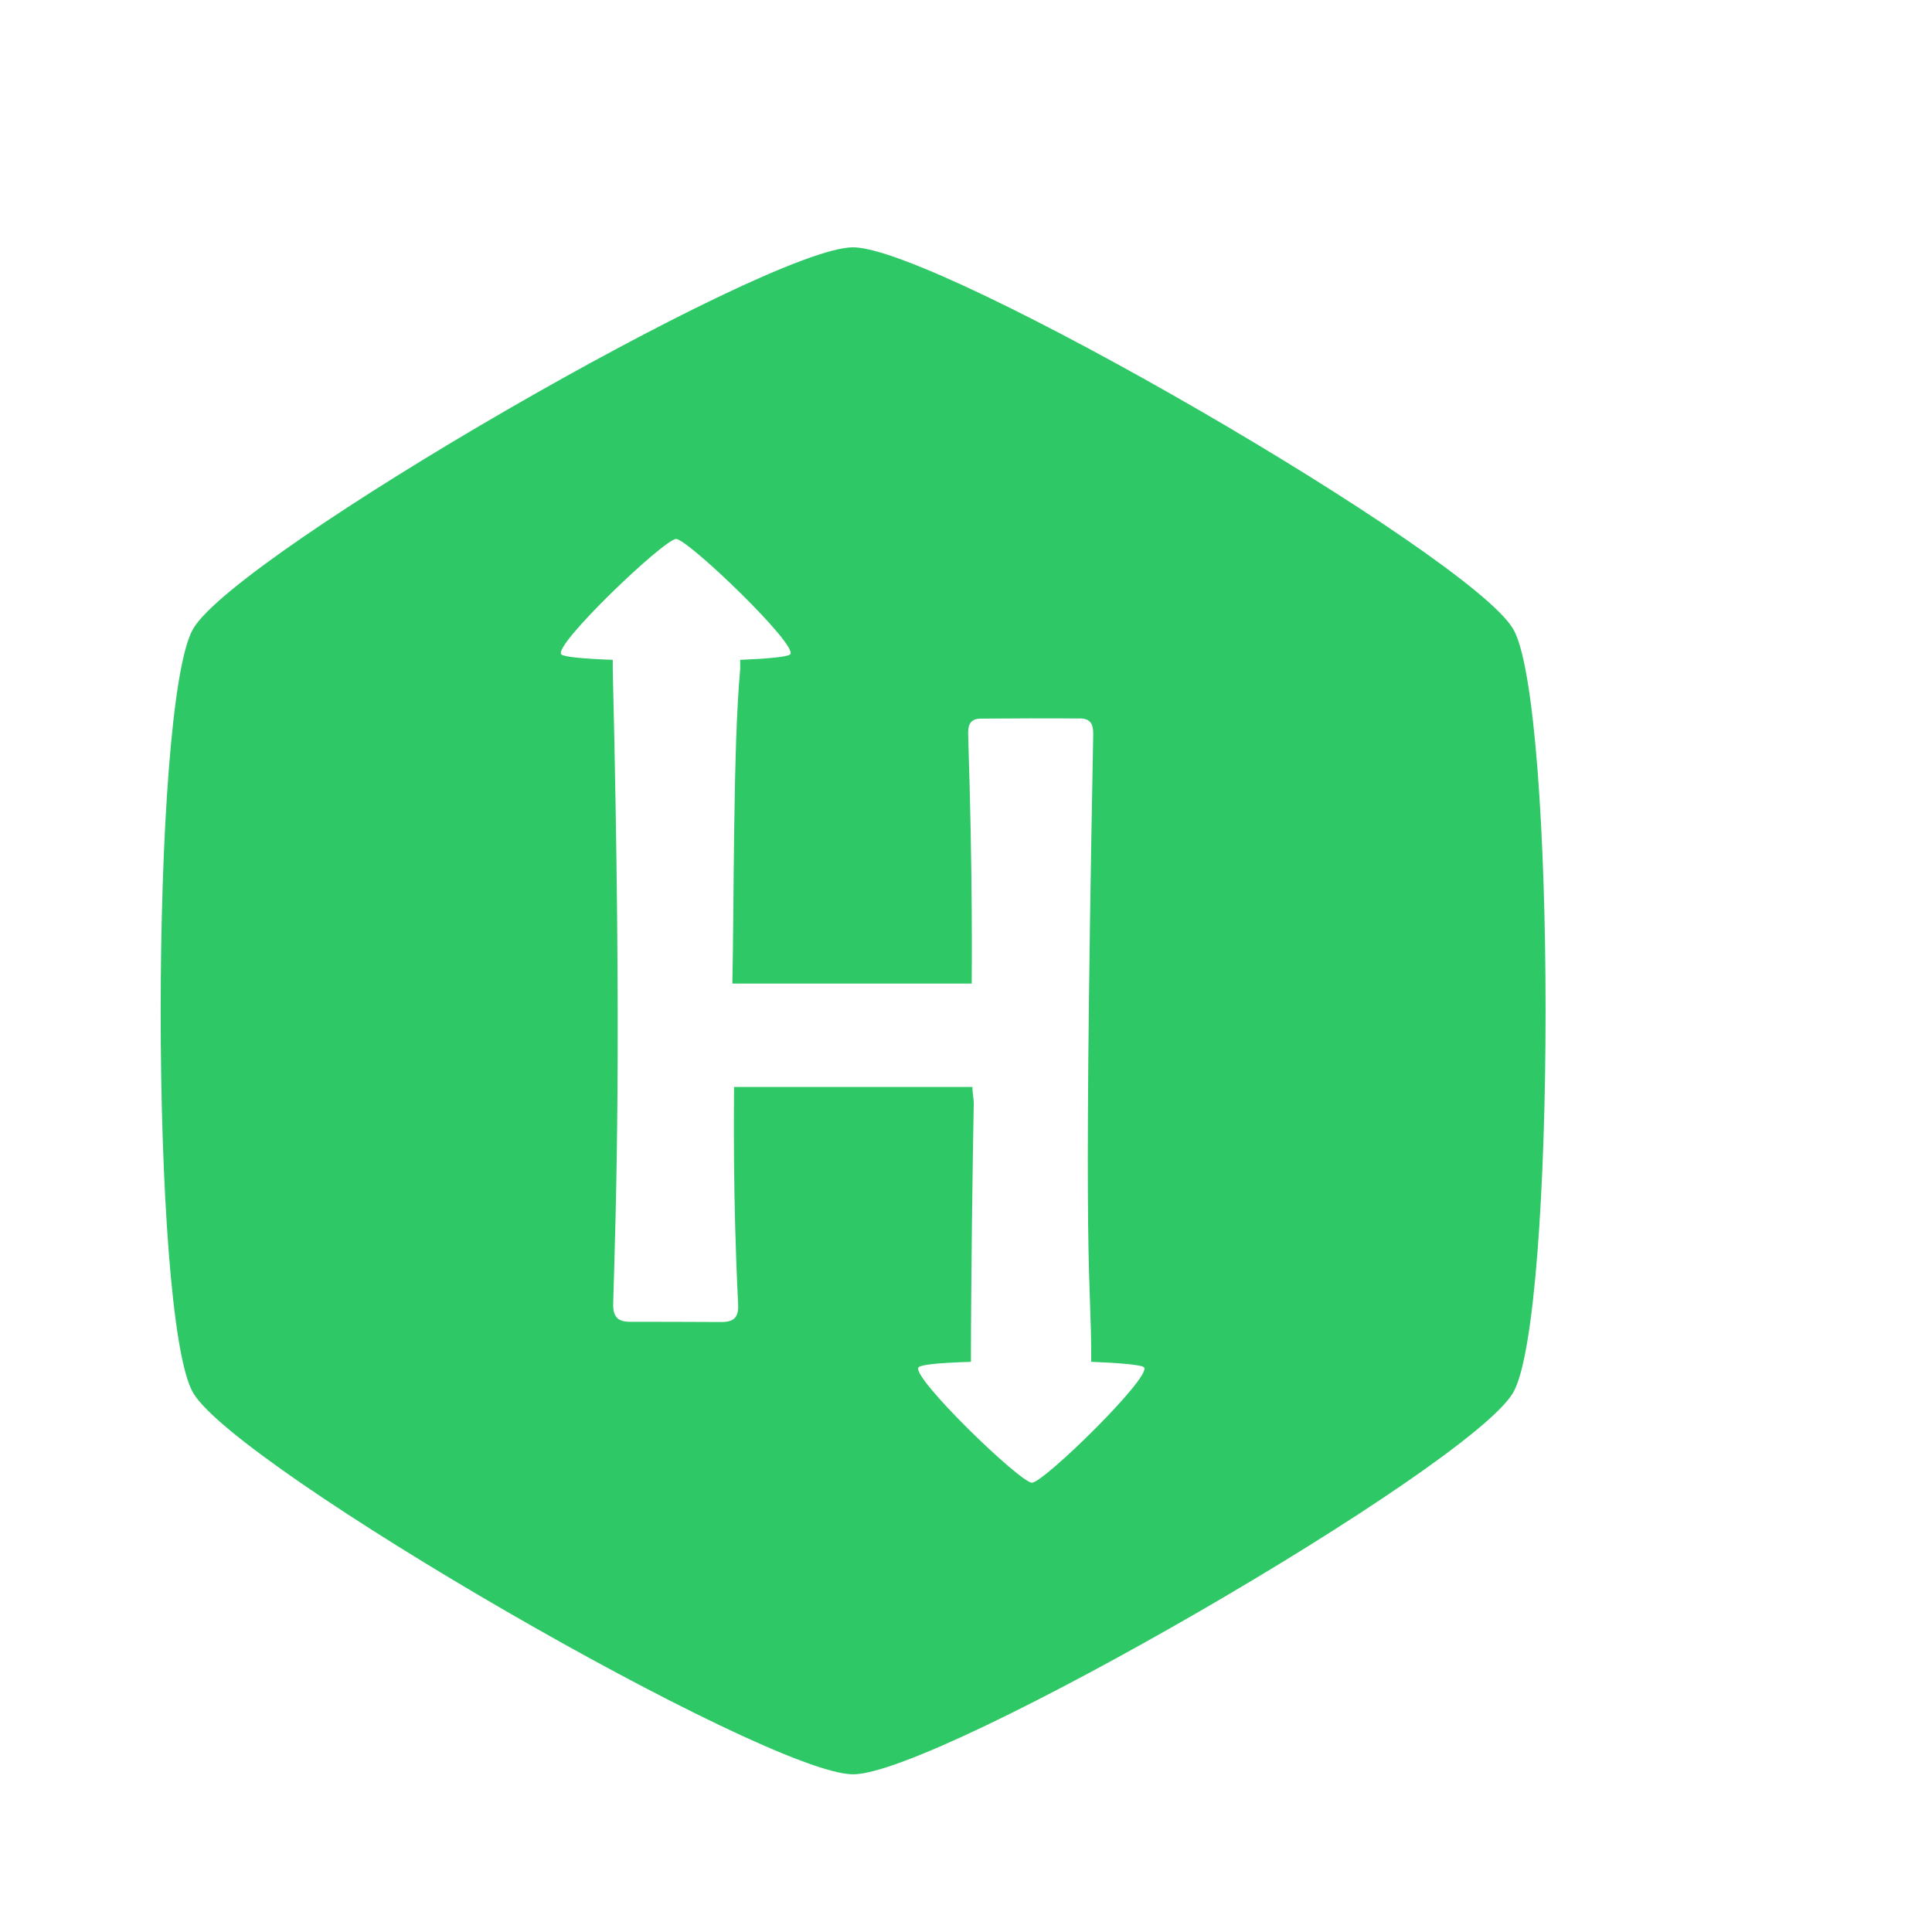
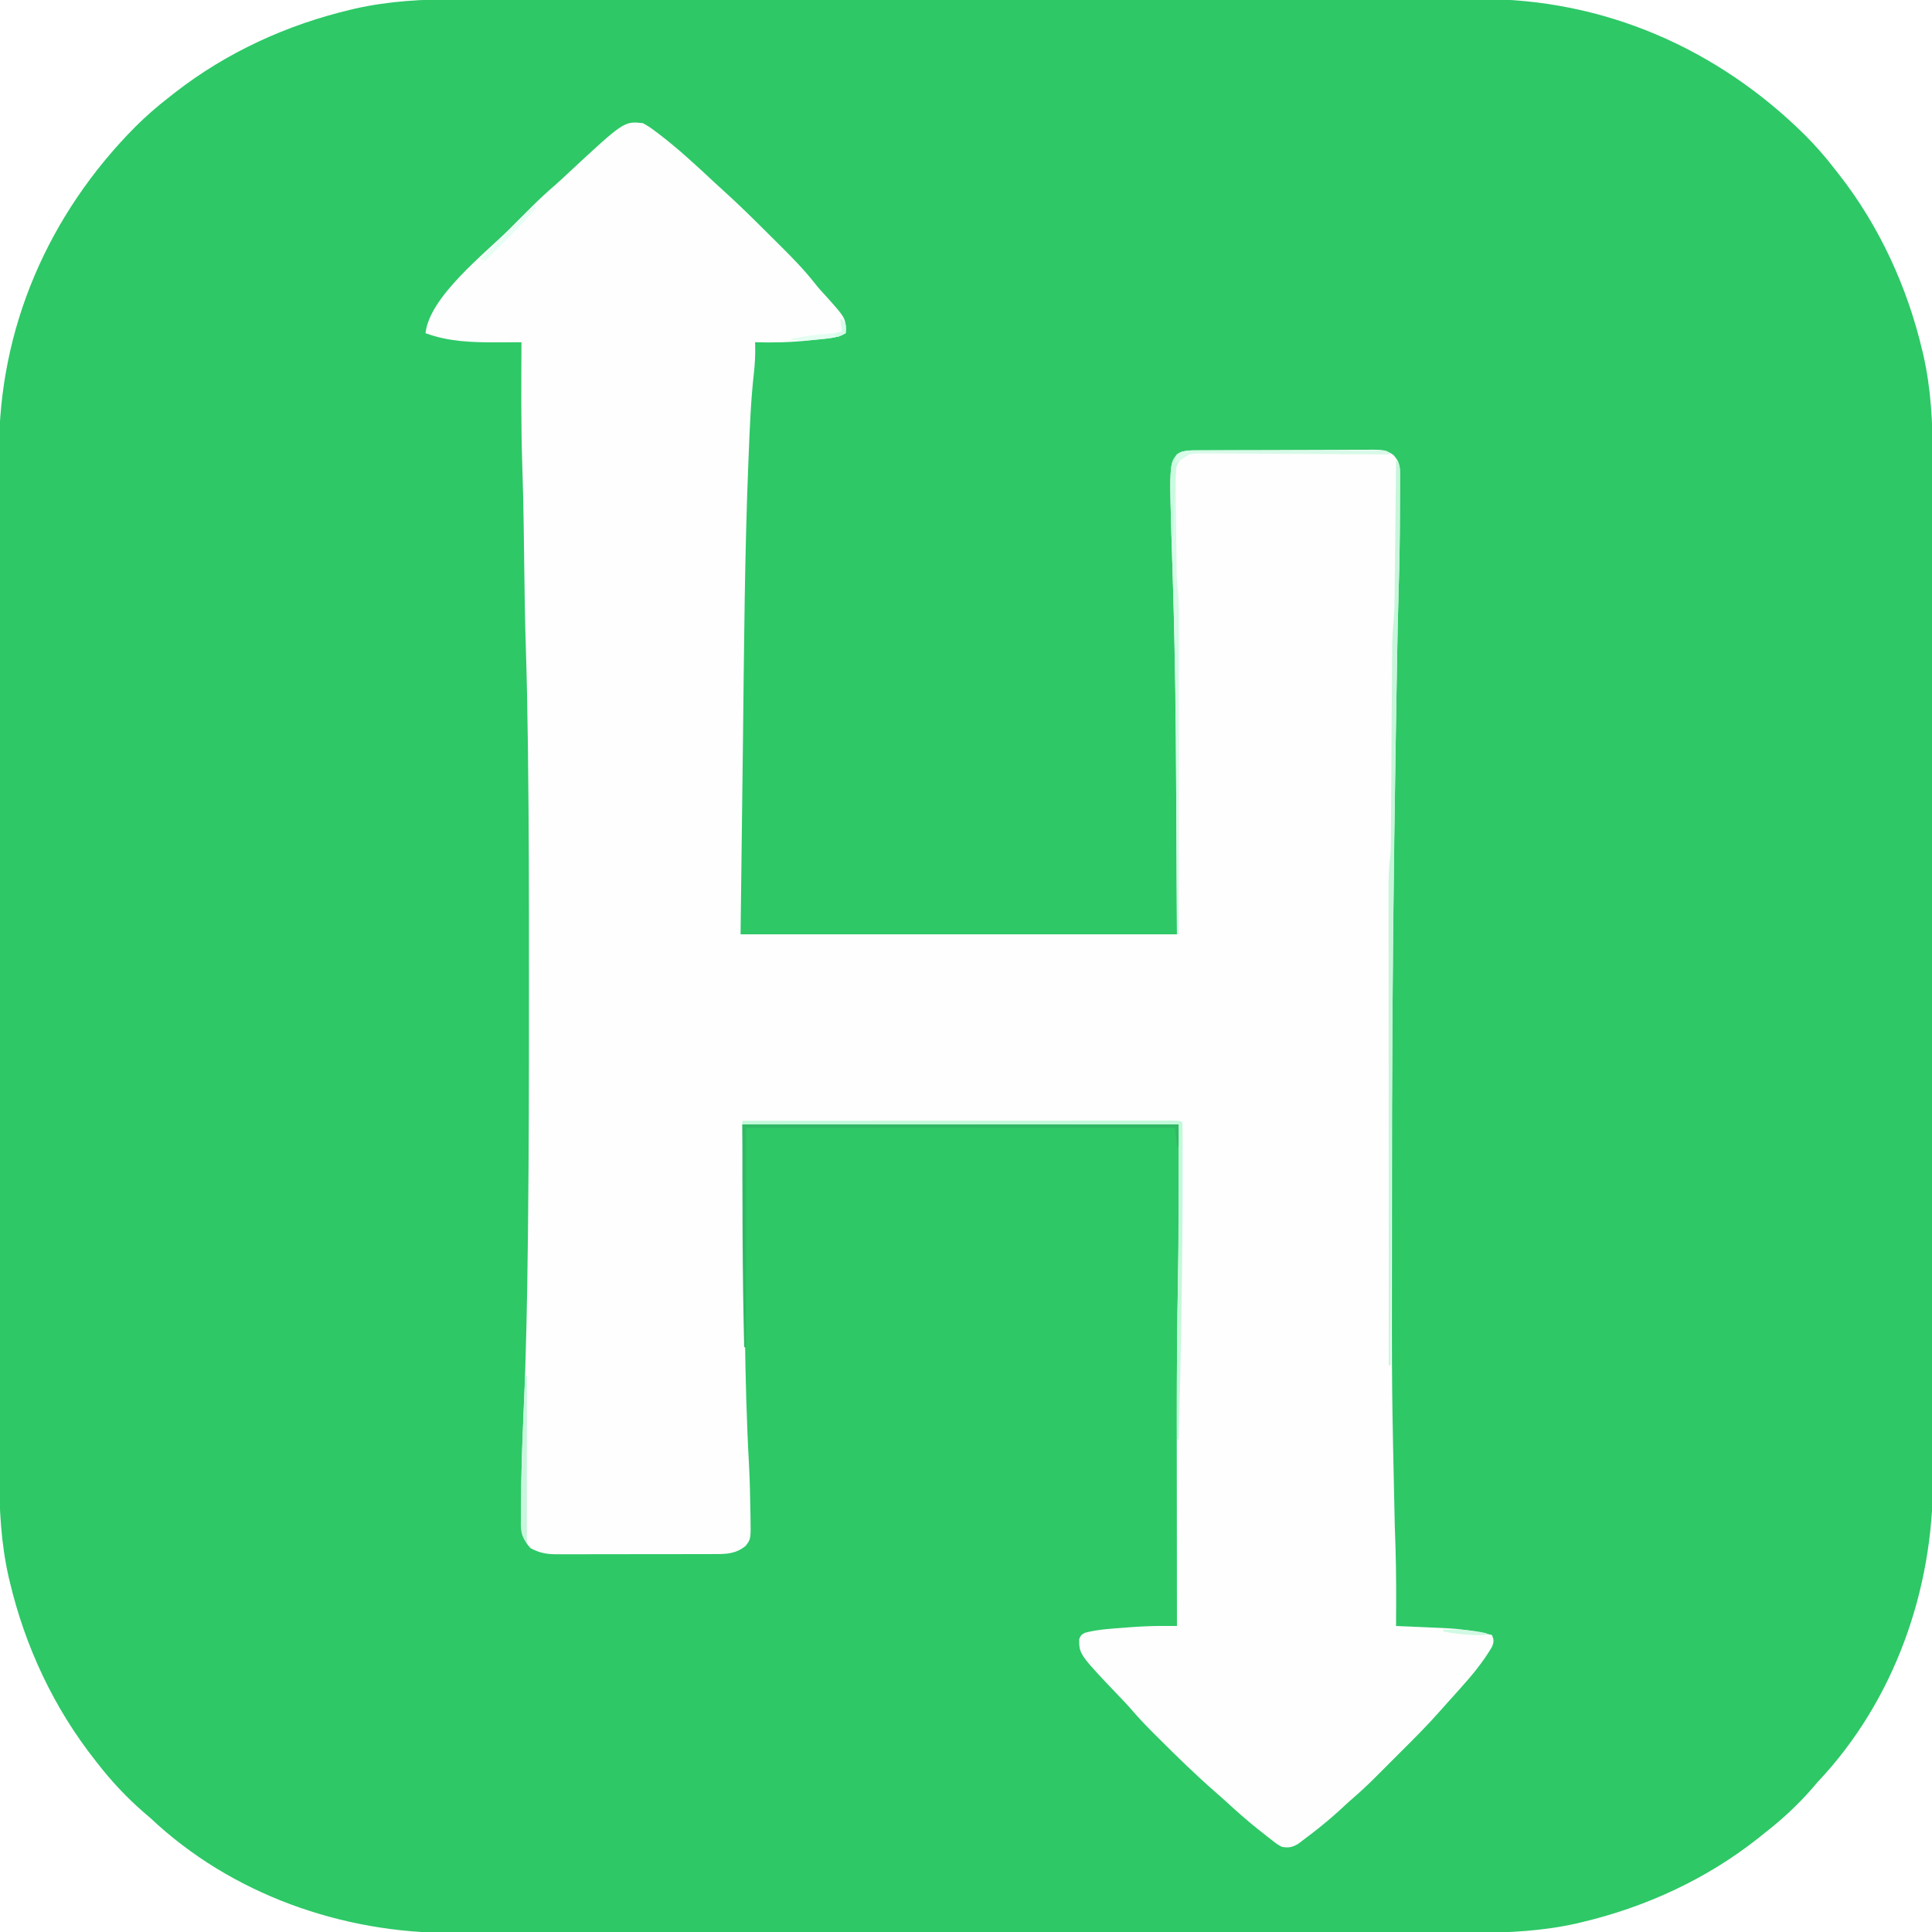
- <svg xmlns="http://www.w3.org/2000/svg" height="2500" width="2500" viewBox="-1 -1 582 486.999">
-   <path d="M-1-1h582v402H-1z" fill="none" />
-   <path d="M454.843 141.001c-13.019-22.417-172.832-115-198.859-115-26.019 0-185.895 92.351-198.84 115-12.947 22.649-13.019 207.358 0 230.009 13.018 22.639 172.839 114.989 198.84 114.989 26 0 185.841-92.466 198.851-114.999 13.007-22.533 13.016-207.583.008-229.999zM309.862 398.15c-3.559 0-36.756-32.137-34.141-34.762.781-.78 5.625-1.328 15.768-1.644 0-23.564.53-61.622.844-77.553.038-1.814-.395-3.081-.395-5.256h-71.812c0 6.379-.412 32.523 1.232 65.479.205 4.078-1.42 5.353-5.158 5.335-9.102-.025-18.211-.099-27.321-.071-3.683.009-5.274-1.374-5.157-5.488.826-30.043 2.66-75.488-.134-191.07v-2.849c-8.688-.314-14.717-.862-15.508-1.652-2.624-2.624 31.032-34.76 34.581-34.76 3.558 0 36.989 32.145 34.383 34.76-.782.781-7.098 1.338-15.067 1.652v2.84c-2.174 23.135-1.823 71.506-2.362 94.686h72.107c0-4.089.351-31.212-1.077-75.145-.091-3.047.853-4.646 3.781-4.672 9.945-.072 19.9-.117 29.855-.055 3.108.019 4.105 1.546 4.043 4.834-3.28 171.861-.594 159.867-.594 188.975 7.97.315 15.112.864 15.895 1.655 2.588 2.615-30.205 34.761-33.763 34.761z" fill="#2ec866" />
+ <svg xmlns="http://www.w3.org/2000/svg" version="1.1" width="1067" height="1067">
+   <path d="M0 0 C2.528 -0.004 5.056 -0.01 7.585 -0.016 C13.041 -0.028 18.498 -0.03 23.955 -0.024 C32.069 -0.015 40.184 -0.023 48.299 -0.034 C62.801 -0.054 77.303 -0.056 91.805 -0.051 C104.499 -0.046 117.193 -0.047 129.888 -0.053 C131.595 -0.053 133.303 -0.054 135.011 -0.055 C137.584 -0.056 140.158 -0.057 142.732 -0.058 C166.637 -0.069 190.543 -0.074 214.448 -0.066 C215.798 -0.066 215.798 -0.066 217.175 -0.065 C224.48 -0.063 231.785 -0.06 239.09 -0.057 C267.571 -0.047 296.053 -0.056 324.534 -0.079 C356.59 -0.105 388.646 -0.118 420.701 -0.111 C424.125 -0.11 427.548 -0.109 430.972 -0.109 C431.814 -0.108 432.657 -0.108 433.526 -0.108 C446.203 -0.106 458.88 -0.114 471.557 -0.127 C485.988 -0.142 500.42 -0.143 514.851 -0.125 C522.908 -0.115 530.966 -0.117 539.023 -0.134 C545.068 -0.146 551.113 -0.136 557.158 -0.119 C559.581 -0.116 562.005 -0.118 564.429 -0.129 C632.85 -0.405 695.751 27.066 744.139 75.013 C749.92 80.84 755.268 86.867 760.264 93.388 C761.194 94.565 762.123 95.742 763.053 96.919 C785.326 125.48 800.669 159.023 808.952 194.2 C809.237 195.387 809.237 195.387 809.529 196.598 C813.732 215.346 814.704 233.975 814.652 253.123 C814.656 255.652 814.662 258.18 814.668 260.708 C814.68 266.165 814.682 271.621 814.676 277.078 C814.667 285.193 814.675 293.308 814.686 301.423 C814.706 315.925 814.708 330.426 814.703 344.928 C814.698 357.622 814.699 370.317 814.705 383.011 C814.705 384.719 814.706 386.426 814.707 388.134 C814.708 390.708 814.709 393.281 814.71 395.855 C814.721 419.761 814.726 443.666 814.718 467.571 C814.717 468.921 814.717 468.921 814.717 470.298 C814.715 477.603 814.712 484.908 814.709 492.213 C814.699 520.695 814.708 549.176 814.731 577.657 C814.757 609.713 814.77 641.769 814.763 673.825 C814.762 677.248 814.761 680.672 814.761 684.095 C814.76 684.938 814.76 685.781 814.76 686.649 C814.758 699.326 814.766 712.003 814.779 724.68 C814.794 739.112 814.795 753.543 814.777 767.975 C814.767 776.032 814.769 784.089 814.786 792.146 C814.798 798.191 814.788 804.236 814.771 810.281 C814.767 812.705 814.77 815.129 814.781 817.552 C815.026 878.452 793.41 939.772 751.264 984.388 C750.134 985.696 749.009 987.008 747.889 988.325 C740.091 997.238 731.587 1005.1 722.264 1012.388 C721.008 1013.397 719.751 1014.406 718.495 1015.415 C689.823 1038.171 656.004 1053.704 620.452 1062.075 C619.66 1062.266 618.869 1062.456 618.054 1062.652 C599.306 1066.856 580.677 1067.828 561.528 1067.775 C559 1067.78 556.472 1067.785 553.944 1067.792 C548.487 1067.803 543.031 1067.805 537.574 1067.799 C529.459 1067.79 521.344 1067.798 513.229 1067.809 C498.727 1067.829 484.226 1067.831 469.724 1067.826 C457.029 1067.822 444.335 1067.822 431.641 1067.828 C429.933 1067.829 428.226 1067.83 426.518 1067.83 C423.944 1067.831 421.371 1067.833 418.797 1067.834 C394.891 1067.844 370.986 1067.849 347.08 1067.841 C345.731 1067.841 345.731 1067.841 344.354 1067.84 C337.049 1067.838 329.744 1067.835 322.439 1067.833 C293.957 1067.823 265.476 1067.831 236.994 1067.854 C204.939 1067.88 172.883 1067.893 140.827 1067.886 C137.404 1067.885 133.98 1067.885 130.557 1067.884 C129.714 1067.884 128.871 1067.884 128.003 1067.883 C115.326 1067.881 102.649 1067.889 89.972 1067.902 C75.54 1067.917 61.109 1067.918 46.677 1067.9 C38.62 1067.891 30.563 1067.892 22.506 1067.909 C16.461 1067.921 10.416 1067.912 4.371 1067.895 C1.947 1067.891 -0.477 1067.894 -2.901 1067.904 C-63.803 1068.15 -125.117 1046.532 -169.736 1004.388 C-171.023 1003.278 -172.315 1002.174 -173.611 1001.075 C-182.883 992.964 -191.196 984.125 -198.736 974.388 C-199.408 973.538 -199.408 973.538 -200.094 972.671 C-223.061 943.595 -238.945 909.584 -247.423 873.575 C-247.614 872.784 -247.804 871.993 -248 871.177 C-252.204 852.429 -253.176 833.8 -253.123 814.652 C-253.128 812.124 -253.133 809.595 -253.14 807.067 C-253.151 801.611 -253.153 796.154 -253.147 790.697 C-253.138 782.582 -253.146 774.468 -253.158 766.353 C-253.177 751.851 -253.18 737.349 -253.174 722.847 C-253.17 710.153 -253.17 697.459 -253.176 684.764 C-253.177 683.057 -253.178 681.349 -253.178 679.641 C-253.18 677.068 -253.181 674.494 -253.182 671.92 C-253.193 648.015 -253.197 624.109 -253.189 600.204 C-253.189 599.304 -253.189 598.404 -253.189 597.477 C-253.186 590.172 -253.183 582.867 -253.181 575.562 C-253.171 547.081 -253.179 518.599 -253.202 490.118 C-253.228 458.062 -253.241 426.006 -253.234 393.951 C-253.233 390.527 -253.233 387.104 -253.232 383.68 C-253.232 382.837 -253.232 381.995 -253.232 381.126 C-253.229 368.449 -253.237 355.772 -253.25 343.095 C-253.265 328.664 -253.266 314.232 -253.248 299.801 C-253.239 291.743 -253.24 283.686 -253.258 275.629 C-253.269 269.584 -253.26 263.539 -253.243 257.494 C-253.239 255.07 -253.242 252.647 -253.252 250.223 C-253.528 181.802 -226.057 118.901 -178.111 70.513 C-172.283 64.731 -166.257 59.384 -159.736 54.388 C-158.559 53.458 -157.381 52.528 -156.205 51.599 C-127.644 29.326 -94.1 13.983 -58.923 5.7 C-58.132 5.51 -57.341 5.319 -56.526 5.123 C-37.777 0.92 -19.148 -0.052 0 0 Z " fill="#2EC867" transform="translate(252.7358,-0.3876801)" />
+   <path d="M0 0 C2.436 1.31 4.346 2.519 6.5 4.188 C7.097 4.632 7.694 5.077 8.308 5.536 C19.515 14.03 29.84 23.647 40.1 33.243 C41.544 34.578 43 35.901 44.461 37.218 C52.864 44.82 60.926 52.74 68.937 60.752 C71.189 63.002 73.449 65.243 75.709 67.484 C82.568 74.318 89.259 81.107 95.219 88.752 C97.086 91.109 99.073 93.303 101.125 95.5 C111.76 107.373 111.76 107.373 112.188 113.828 C112.126 114.545 112.064 115.262 112 116 C106.877 118.943 101.213 119.007 95.438 119.625 C94.236 119.757 93.035 119.889 91.798 120.025 C81.83 121.052 72.008 121.329 62 121 C62.023 121.562 62.046 122.124 62.07 122.703 C62.182 127.896 61.944 132.959 61.355 138.122 C59.662 153.042 59.087 168.028 58.48 183.023 C58.449 183.791 58.417 184.559 58.385 185.35 C56.248 237.412 55.93 289.529 55.312 341.625 C54.879 376.729 54.446 411.832 54 448 C133.53 448 213.06 448 295 448 C294.876 425.065 294.752 402.13 294.625 378.5 C294.591 371.429 294.557 364.358 294.522 357.072 C294.489 351.184 294.454 345.295 294.414 339.406 C294.409 338.629 294.404 337.851 294.398 337.05 C294.202 308.599 293.593 280.171 292.707 251.734 C292.685 251.028 292.663 250.321 292.64 249.593 C292.619 248.897 292.597 248.2 292.575 247.483 C292.543 246.453 292.543 246.453 292.51 245.403 C292.468 244.046 292.425 242.689 292.383 241.332 C290.739 188.442 290.739 188.442 295 183 C297.971 181.165 300.227 180.746 303.693 180.726 C304.632 180.716 305.571 180.706 306.539 180.696 C307.562 180.695 308.586 180.694 309.64 180.694 C310.723 180.685 311.807 180.677 312.923 180.668 C316.509 180.644 320.094 180.636 323.68 180.629 C326.171 180.62 328.662 180.611 331.153 180.602 C336.376 180.585 341.6 180.577 346.824 180.574 C352.188 180.571 357.552 180.55 362.916 180.513 C369.391 180.469 375.866 180.449 382.342 180.448 C384.81 180.444 387.278 180.431 389.746 180.41 C393.198 180.383 396.649 180.388 400.101 180.401 C401.121 180.386 402.14 180.371 403.19 180.356 C407.708 180.402 410.987 180.482 414.619 183.35 C417.554 186.616 418.125 188.829 418.129 193.068 C418.134 194.302 418.134 194.302 418.139 195.561 C418.137 196.456 418.135 197.351 418.133 198.273 C418.135 199.679 418.135 199.679 418.137 201.114 C418.139 204.201 418.133 207.288 418.125 210.375 C418.124 211.44 418.123 212.504 418.121 213.601 C418.101 228.408 417.904 243.197 417.432 257.997 C417.007 271.481 416.759 284.968 416.531 298.457 C416.488 300.964 416.446 303.47 416.403 305.977 C416.301 311.962 416.201 317.947 416.101 323.933 C416.024 328.561 415.946 333.189 415.866 337.818 C415.523 357.816 415.213 377.814 414.938 397.812 C414.926 398.612 414.915 399.411 414.904 400.235 C413.994 466.664 413.777 533.093 413.755 599.528 C413.752 607.274 413.747 615.02 413.739 622.765 C413.633 698.704 413.633 698.704 415.301 774.62 C415.392 777.297 415.482 779.974 415.571 782.651 C415.614 783.909 415.656 785.166 415.699 786.462 C416.15 800.973 416.093 815.484 416 830 C416.718 830.03 417.436 830.06 418.175 830.09 C419.119 830.13 420.062 830.169 421.034 830.209 C421.968 830.248 422.903 830.287 423.865 830.327 C427.926 830.497 431.986 830.682 436.046 830.868 C437.842 830.948 439.638 831.025 441.434 831.097 C450.962 831.478 459.751 832.702 469 835 C470.086 837.706 470.091 838.773 468.988 841.523 C463.883 850.211 457.728 857.537 451 865 C450.189 865.91 449.378 866.82 448.543 867.758 C447.117 869.351 445.686 870.938 444.246 872.519 C442.895 874.012 441.552 875.513 440.228 877.03 C433.105 885.136 425.444 892.707 417.807 900.323 C415.436 902.689 413.07 905.06 410.705 907.432 C409.177 908.959 407.649 910.485 406.121 912.012 C405.425 912.71 404.729 913.408 404.012 914.127 C400.042 918.078 395.974 921.855 391.728 925.507 C389.388 927.529 387.136 929.641 384.875 931.75 C380.611 935.64 376.225 939.308 371.688 942.875 C371.113 943.327 370.539 943.779 369.947 944.245 C368.311 945.516 366.659 946.761 365 948 C363.996 948.766 362.992 949.531 361.957 950.32 C358.54 952.261 356.864 952.609 353 952 C350.395 950.566 350.395 950.566 347.812 948.562 C346.86 947.829 345.907 947.096 344.926 946.34 C343.96 945.568 342.995 944.796 342 944 C340.629 942.919 340.629 942.919 339.23 941.816 C333.562 937.267 328.139 932.486 322.801 927.555 C320.607 925.554 318.393 923.592 316.152 921.645 C305.15 912.044 294.713 901.806 284.375 891.5 C283.546 890.676 282.718 889.852 281.864 889.003 C277.607 884.735 273.512 880.39 269.582 875.818 C268.13 874.15 266.642 872.536 265.113 870.938 C241 845.708 241 845.708 241 837.312 C242 835 242 835 244.188 833.75 C251.317 831.849 258.608 831.483 265.938 830.938 C267.073 830.847 268.208 830.756 269.377 830.662 C275.579 830.197 281.727 829.953 287.948 829.975 C288.631 829.977 289.314 829.978 290.018 829.98 C291.678 829.985 293.339 829.992 295 830 C294.999 828.869 294.999 828.869 294.997 827.716 C294.975 809.043 294.958 790.371 294.948 771.698 C294.943 762.667 294.936 753.635 294.925 744.604 C294.881 710.267 294.858 675.941 295.504 641.609 C296.016 612.077 296 582.537 296 553 C216.47 553 136.94 553 55 553 C55.433 589.011 55.433 589.011 55.875 625.75 C56.004 636.974 56.004 636.974 56.136 648.425 C56.211 654.507 56.286 660.59 56.367 666.672 C56.383 667.862 56.383 667.862 56.399 669.076 C56.722 693.215 57.343 717.304 58.68 741.412 C59.141 750.06 59.294 758.716 59.438 767.375 C59.458 768.49 59.458 768.49 59.479 769.627 C59.694 781.991 59.694 781.991 56.785 785.789 C51.062 790.332 46.04 790.293 38.997 790.275 C37.993 790.28 36.989 790.285 35.955 790.29 C32.639 790.304 29.323 790.303 26.008 790.301 C23.7 790.305 21.392 790.309 19.084 790.314 C14.248 790.321 9.411 790.321 4.574 790.316 C-1.619 790.31 -7.812 790.327 -14.004 790.35 C-18.771 790.365 -23.537 790.366 -28.304 790.363 C-30.587 790.363 -32.869 790.368 -35.152 790.378 C-38.348 790.391 -41.542 790.384 -44.738 790.372 C-45.677 790.38 -46.617 790.388 -47.585 790.395 C-53.157 790.351 -57.077 789.674 -62 787 C-68.316 780.352 -67.197 773.21 -67.188 764.562 C-67.188 763.813 -67.188 763.063 -67.189 762.291 C-67.178 745.503 -66.521 728.741 -65.8 711.971 C-64.453 680.522 -63.82 649.063 -63.475 617.589 C-63.445 614.818 -63.413 612.047 -63.382 609.275 C-62.92 568.008 -62.845 526.743 -62.871 485.473 C-62.875 478.769 -62.874 472.065 -62.87 465.361 C-62.846 426.053 -62.907 386.749 -63.414 347.444 C-63.445 345.071 -63.474 342.698 -63.504 340.325 C-63.728 322.809 -64.083 305.302 -64.648 287.794 C-65.087 274.01 -65.276 260.224 -65.446 246.434 C-65.539 239.002 -65.64 231.569 -65.746 224.137 C-65.761 223.052 -65.761 223.052 -65.777 221.946 C-65.935 210.939 -66.191 199.939 -66.562 188.938 C-67.315 166.301 -67.09 143.645 -67 121 C-67.67 121.004 -68.34 121.009 -69.03 121.013 C-72.125 121.03 -75.221 121.04 -78.316 121.051 C-79.369 121.058 -80.422 121.064 -81.507 121.071 C-94.668 121.104 -107.582 120.624 -120 116 C-117.825 95.811 -87.159 71.988 -73.435 58.305 C-71.235 56.111 -69.041 53.911 -66.848 51.711 C-65.425 50.289 -64.002 48.867 -62.578 47.445 C-61.935 46.8 -61.292 46.155 -60.63 45.491 C-56.812 41.692 -52.883 38.075 -48.8 34.562 C-46.027 32.156 -43.365 29.636 -40.688 27.125 C-10.331 -1.074 -10.331 -1.074 0 0 Z " fill="#FEFEFE" transform="translate(355,68)" />
+   <path d="M0 0 C79.53 0 159.06 0 241 0 C241 3.96 241 7.92 241 12 C240.67 12 240.34 12 240 12 C239.67 8.7 239.34 5.4 239 2 C160.79 2 82.58 2 2 2 C2 41.93 2 81.86 2 123 C1.67 123 1.34 123 1 123 C-0.051 82.012 0 41.001 0 0 Z " fill="#30B964" transform="translate(410,621)" />
+   <path d="M0 0 C2.037 3.055 2.25 3.637 2.243 7.068 C2.246 7.891 2.249 8.714 2.252 9.561 C2.245 10.456 2.238 11.351 2.23 12.273 C2.23 13.211 2.23 14.148 2.23 15.114 C2.227 18.201 2.208 21.288 2.188 24.375 C2.18 26.537 2.173 28.698 2.166 30.86 C2.106 44.58 1.869 58.289 1.432 72.002 C1.009 85.436 0.756 98.87 0.527 112.309 C0.506 113.526 0.485 114.744 0.464 115.999 C-0.085 147.915 -0.55 179.831 -0.968 211.748 C-1 214.206 -1.033 216.663 -1.065 219.121 C-2.3 312.743 -2.646 406.371 -3 500 C-3.33 500 -3.66 500 -4 500 C-4.023 465.247 -4.041 430.494 -4.051 395.742 C-4.052 391.637 -4.054 387.533 -4.055 383.429 C-4.055 382.612 -4.055 381.795 -4.056 380.953 C-4.06 367.729 -4.068 354.504 -4.077 341.28 C-4.087 327.707 -4.092 314.134 -4.094 300.562 C-4.095 292.189 -4.1 283.816 -4.108 275.443 C-4.113 269.699 -4.115 263.955 -4.114 258.211 C-4.113 254.899 -4.114 251.586 -4.119 248.274 C-4.124 244.677 -4.123 241.081 -4.12 237.484 C-4.123 236.444 -4.126 235.405 -4.129 234.333 C-4.118 229.142 -3.873 224.098 -3.228 218.947 C-2.933 216.426 -2.864 213.935 -2.849 211.398 C-2.84 210.384 -2.832 209.369 -2.823 208.324 C-2.819 207.242 -2.815 206.16 -2.811 205.045 C-2.802 203.882 -2.794 202.718 -2.785 201.519 C-2.768 199.004 -2.753 196.49 -2.74 193.976 C-2.718 189.99 -2.692 186.004 -2.663 182.018 C-2.603 173.554 -2.551 165.089 -2.5 156.625 C-2.445 147.491 -2.388 138.356 -2.322 129.222 C-2.29 124.636 -2.264 120.05 -2.24 115.464 C-2.223 113.047 -2.207 110.63 -2.189 108.213 C-2.185 107.136 -2.181 106.058 -2.177 104.947 C-2.129 99.112 -1.809 93.385 -1.229 87.579 C-0.885 83.702 -0.824 79.839 -0.795 75.948 C-0.785 75.118 -0.775 74.287 -0.765 73.431 C-0.734 70.732 -0.708 68.032 -0.684 65.332 C-0.663 63.442 -0.642 61.552 -0.621 59.662 C-0.566 54.722 -0.516 49.782 -0.468 44.842 C-0.417 39.787 -0.362 34.732 -0.307 29.678 C-0.2 19.785 -0.098 9.893 0 0 Z " fill="#C7F6DB" transform="translate(771,254)" />
+   <path d="M0 0 C30.812 -0.023 61.625 -0.04 92.437 -0.051 C96.071 -0.052 99.705 -0.054 103.339 -0.055 C104.062 -0.055 104.786 -0.055 105.531 -0.056 C117.261 -0.06 128.99 -0.068 140.72 -0.077 C152.746 -0.086 164.773 -0.092 176.8 -0.094 C183.559 -0.095 190.318 -0.098 197.077 -0.106 C203.43 -0.112 209.784 -0.115 216.138 -0.113 C218.477 -0.113 220.817 -0.115 223.156 -0.119 C226.335 -0.124 229.514 -0.123 232.692 -0.12 C233.631 -0.123 234.57 -0.126 235.537 -0.129 C241.886 -0.114 241.886 -0.114 243 1 C243.099 2.778 243.128 4.56 243.129 6.34 C243.133 7.497 243.136 8.655 243.139 9.847 C243.137 11.126 243.135 12.405 243.133 13.723 C243.134 15.07 243.135 16.418 243.137 17.765 C243.14 21.431 243.135 25.096 243.129 28.762 C243.125 31.063 243.123 33.364 243.121 35.665 C243.082 82.452 242.211 129.229 241 176 C240.67 176 240.34 176 240 176 C239.877 145.95 239.974 115.918 240.644 85.874 C241.209 57.906 241 29.996 241 2 C161.47 2 81.94 2 0 2 C0 1.34 0 0.68 0 0 Z " fill="#C3F9DA" transform="translate(410,619)" />
+   <path d="M0 0 C1.417 -0.008 1.417 -0.008 2.864 -0.017 C3.893 -0.013 4.923 -0.009 5.984 -0.005 C7.074 -0.008 8.164 -0.012 9.286 -0.015 C12.891 -0.024 16.496 -0.018 20.101 -0.012 C22.601 -0.013 25.102 -0.015 27.602 -0.017 C32.843 -0.02 38.083 -0.016 43.324 -0.007 C49.386 0.004 55.448 0.001 61.51 -0.01 C67.341 -0.021 73.171 -0.02 79.002 -0.014 C81.485 -0.012 83.967 -0.014 86.449 -0.019 C89.912 -0.024 93.373 -0.016 96.836 -0.005 C97.869 -0.009 98.903 -0.013 99.968 -0.017 C100.908 -0.011 101.847 -0.006 102.815 0 C104.043 0.001 104.043 0.001 105.296 0.002 C107.28 0.254 107.28 0.254 109.28 2.254 C108.423 2.247 108.423 2.247 107.548 2.24 C93.626 2.129 79.705 2.047 65.782 1.995 C59.05 1.969 52.317 1.934 45.585 1.877 C39.088 1.822 32.591 1.793 26.094 1.78 C23.615 1.77 21.136 1.752 18.657 1.725 C15.185 1.689 11.715 1.684 8.243 1.686 C7.217 1.668 6.191 1.65 5.135 1.632 C0.729 1.664 -2.72 1.733 -6.361 4.392 C-9.159 7.787 -9.457 9.263 -9.417 13.614 C-9.419 14.879 -9.422 16.145 -9.425 17.449 C-9.398 18.824 -9.369 20.199 -9.341 21.574 C-9.332 22.998 -9.326 24.422 -9.322 25.846 C-9.305 29.594 -9.251 33.34 -9.19 37.088 C-9.146 40.12 -9.129 43.152 -9.113 46.185 C-9.078 52.496 -9.023 58.807 -8.928 65.118 C-8.912 66.233 -8.896 67.348 -8.88 68.497 C-8.756 71.392 -8.521 74.191 -8.214 77.066 C-7.45 85.16 -7.588 93.273 -7.606 101.393 C-7.606 103.208 -7.606 105.022 -7.606 106.837 C-7.605 111.732 -7.611 116.628 -7.618 121.524 C-7.624 126.652 -7.625 131.779 -7.626 136.907 C-7.629 146.604 -7.637 156.3 -7.647 165.997 C-7.659 177.041 -7.664 188.086 -7.669 199.131 C-7.68 221.839 -7.697 244.546 -7.72 267.254 C-8.05 267.254 -8.38 267.254 -8.72 267.254 C-8.723 266.558 -8.726 265.861 -8.73 265.144 C-8.813 247.794 -8.905 230.444 -9.007 213.094 C-9.056 204.702 -9.102 196.31 -9.141 187.918 C-9.324 148.925 -9.798 109.964 -11.012 70.988 C-11.034 70.282 -11.056 69.575 -11.079 68.847 C-11.101 68.151 -11.123 67.454 -11.145 66.737 C-11.166 66.05 -11.188 65.364 -11.21 64.657 C-11.252 63.3 -11.294 61.943 -11.337 60.586 C-12.981 7.696 -12.981 7.696 -8.72 2.254 C-5.736 0.408 -3.481 0.003 0 0 Z " fill="#D8FAE8" transform="translate(658.7195,248.746)" />
+   <path d="M0 0 C0.33 0 0.66 0 1 0 C1 30.36 1 60.72 1 92 C-3.516 87.484 -2.189 80.749 -2.19 74.781 C-2.189 74.049 -2.188 73.317 -2.188 72.562 C-2.188 71.825 -2.189 71.088 -2.19 70.328 C-2.187 46.872 -1.023 23.429 0 0 Z " fill="#C9F6DD" transform="translate(290,760)" />
+   <path d="M0 0 C0.33 0.66 0.66 1.32 1 2 C-4.627 8.69 -10.732 14.851 -16.938 21 C-17.918 21.975 -18.897 22.95 -19.877 23.926 C-22.249 26.286 -24.623 28.644 -27 31 C-27.99 30.67 -28.98 30.34 -30 30 C-20.1 20.1 -10.2 10.2 0 0 Z " fill="#E8FEF4" transform="translate(295,113)" />
+   <path d="M0 0 C-1.423 0.928 -1.423 0.928 -2.875 1.875 C-6.713 4.229 -6.713 4.229 -8.394 8.068 C-8.997 16.102 -9.317 24.135 -9.562 32.188 C-9.606 33.535 -9.649 34.882 -9.693 36.229 C-9.798 39.486 -9.901 42.743 -10 46 C-10.33 46 -10.66 46 -11 46 C-11.074 40.395 -11.129 34.79 -11.165 29.185 C-11.18 27.279 -11.2 25.373 -11.226 23.467 C-11.263 20.724 -11.28 17.981 -11.293 15.238 C-11.308 14.389 -11.324 13.54 -11.34 12.665 C-11.341 7.938 -11.068 4.844 -8 1 C-5.044 -1.098 -3.389 -1.21 0 0 Z " fill="#C8FBDF" transform="translate(658,250)" />
+   <path d="M0 0 C1.5 1.188 1.5 1.188 3 3 C3.188 5.688 3.188 5.688 3 8 C-0.79 10.367 -4.843 10.665 -9.188 11.125 C-10.323 11.252 -10.323 11.252 -11.482 11.382 C-16.682 11.937 -21.768 12.19 -27 12 C-27 11.67 -27 11.34 -27 11 C-19.871 9.698 -12.827 8.722 -5.594 8.246 C-3.29 8.028 -1.22 7.634 1 7 C0.67 4.69 0.34 2.38 0 0 Z " fill="#E3FEF1" transform="translate(464,176)" />
+   <path d="M0 0 C8.267 -0.237 15.92 0.187 24 2 C24 2.33 24 2.66 24 3 C15.757 3.263 8.088 2.606 0 1 C0 0.67 0 0.34 0 0 Z " fill="#D1F9E3" transform="translate(797,900)" />
+   <path d="M0 0 C1.5 1.188 1.5 1.188 3 3 C3.188 5.688 3.188 5.688 3 8 C1.188 9.062 1.188 9.062 -1 10 C-1.99 9.67 -2.98 9.34 -4 9 C-2.35 8.34 -0.7 7.68 1 7 C0.67 4.69 0.34 2.38 0 0 Z " fill="#D6FCE9" transform="translate(464,176)" />
+   <path d="M0 0 C-4.5 3 -4.5 3 -9 6 C-8.75 3.625 -8.75 3.625 -8 1 C-5.128 -1.179 -3.338 -1.192 0 0 Z " fill="#D8FCE9" transform="translate(658,250)" />
</svg>
